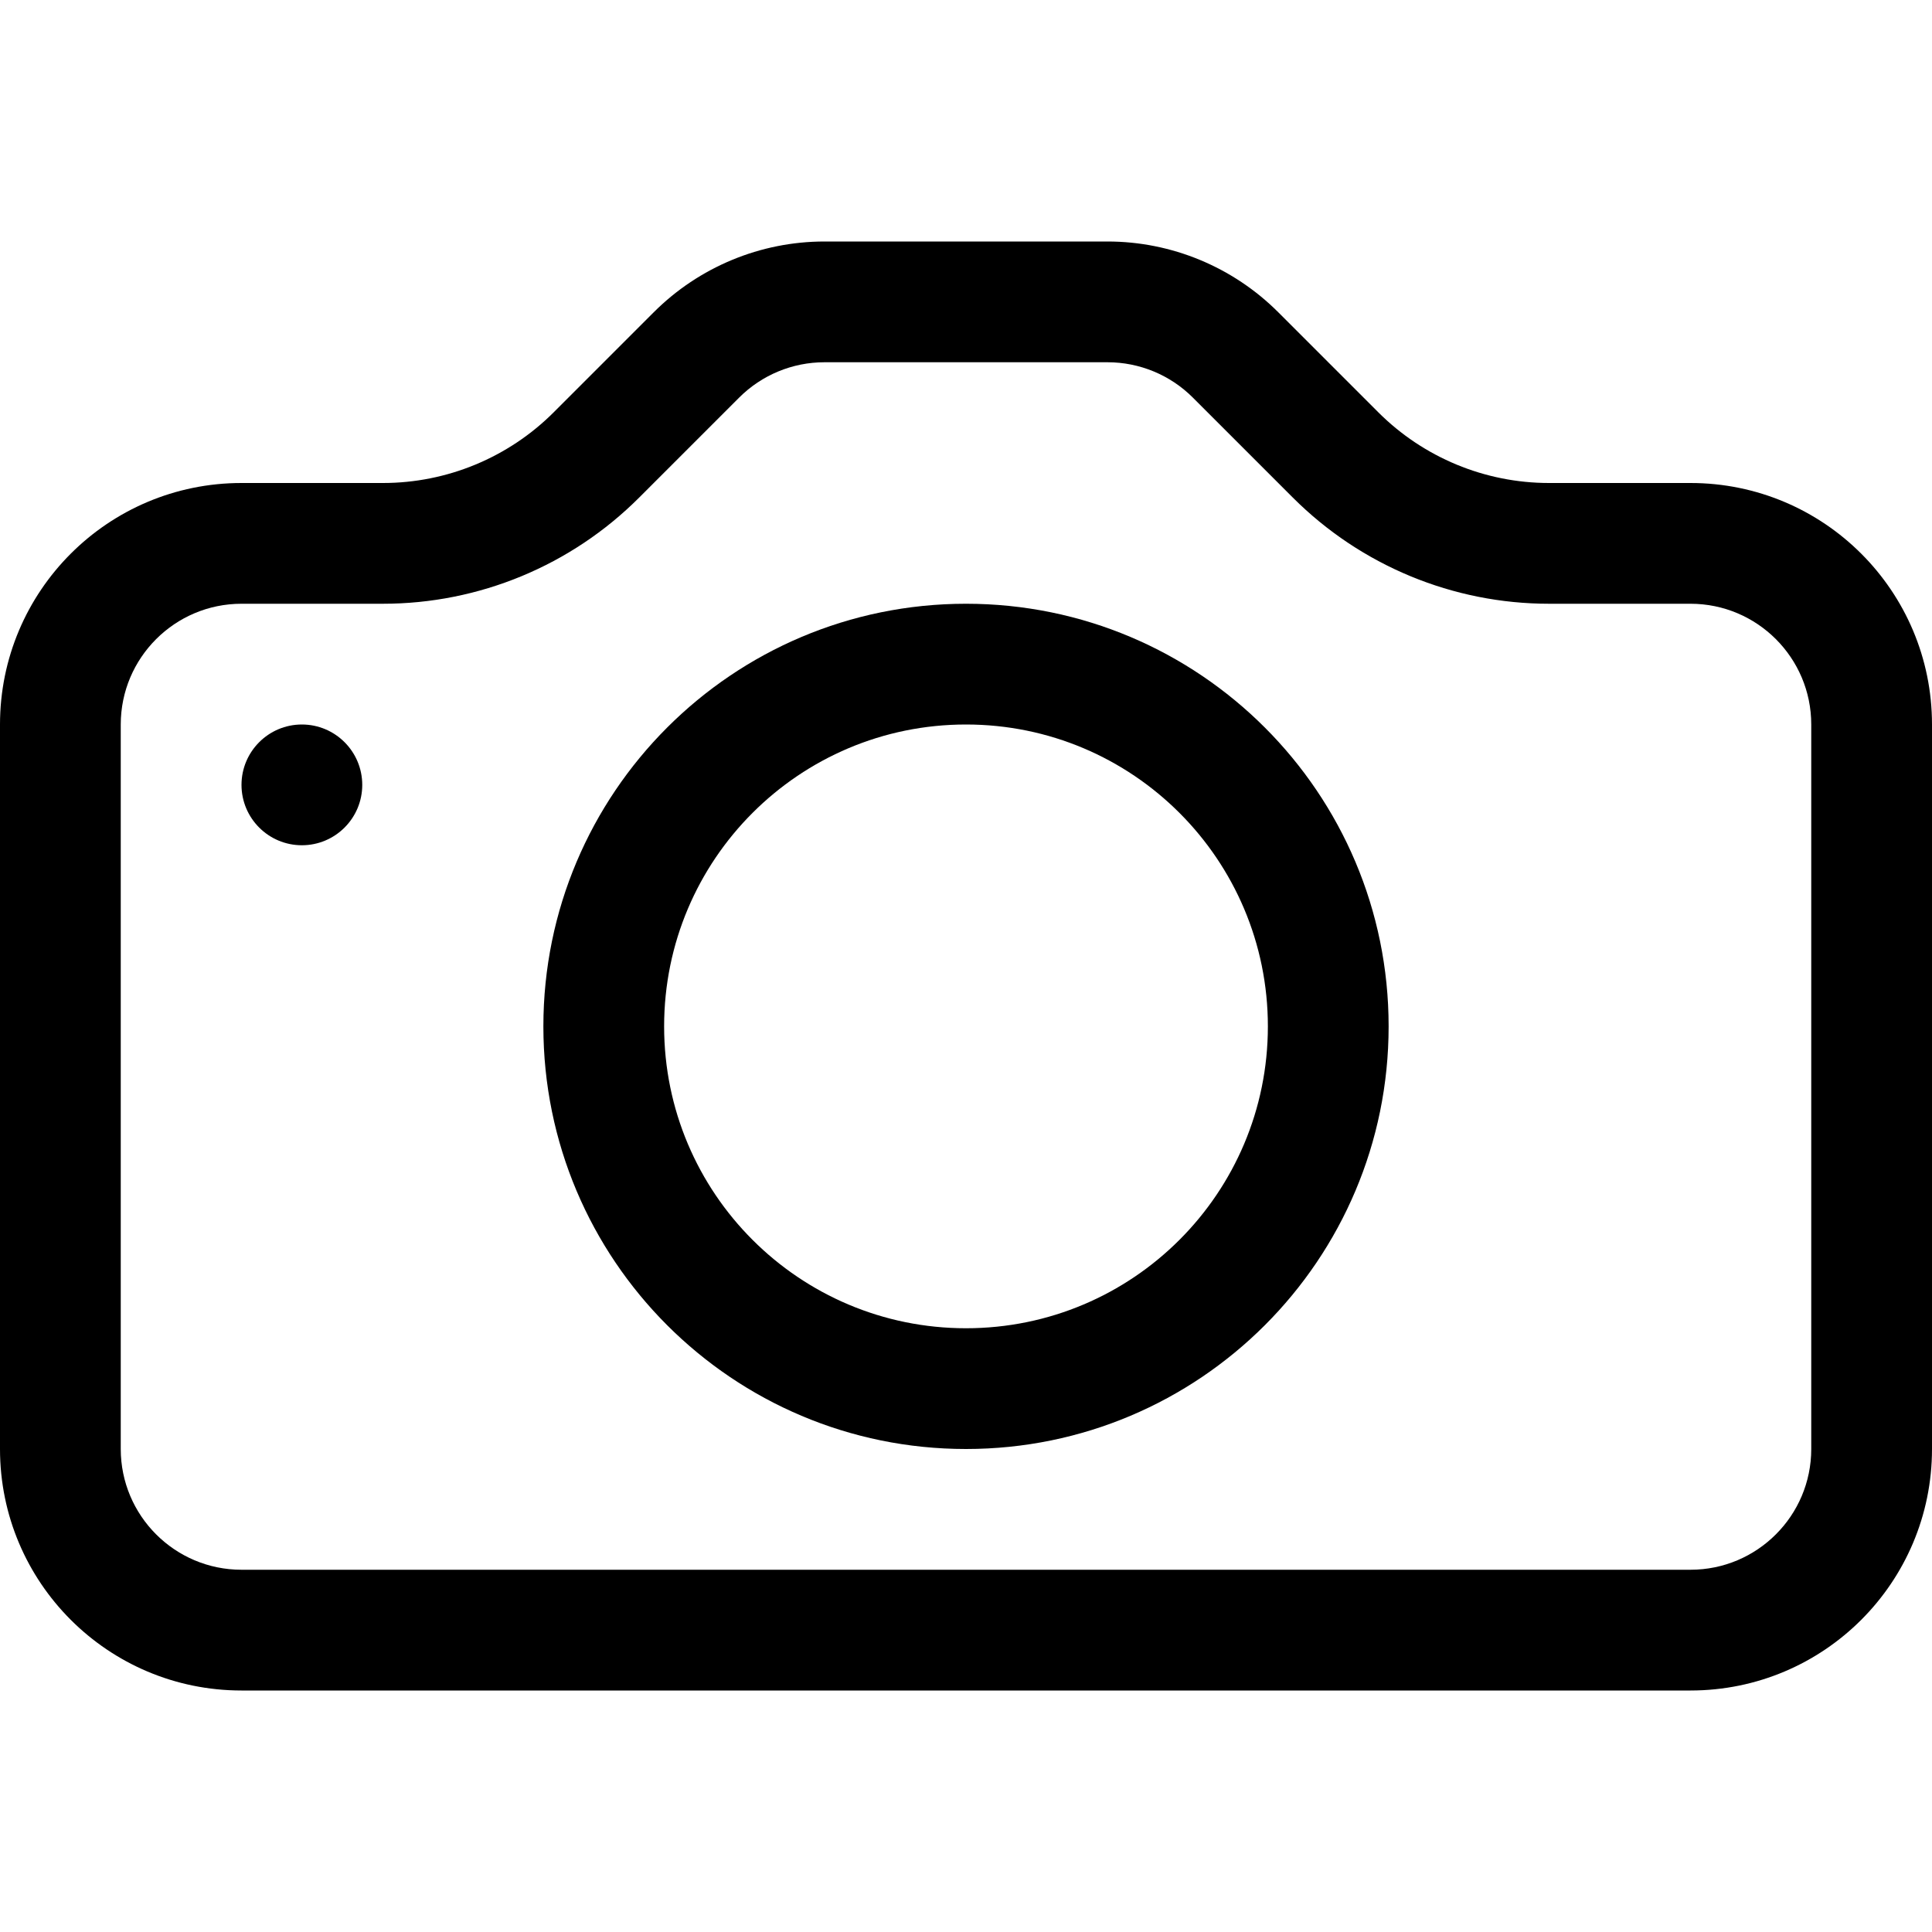
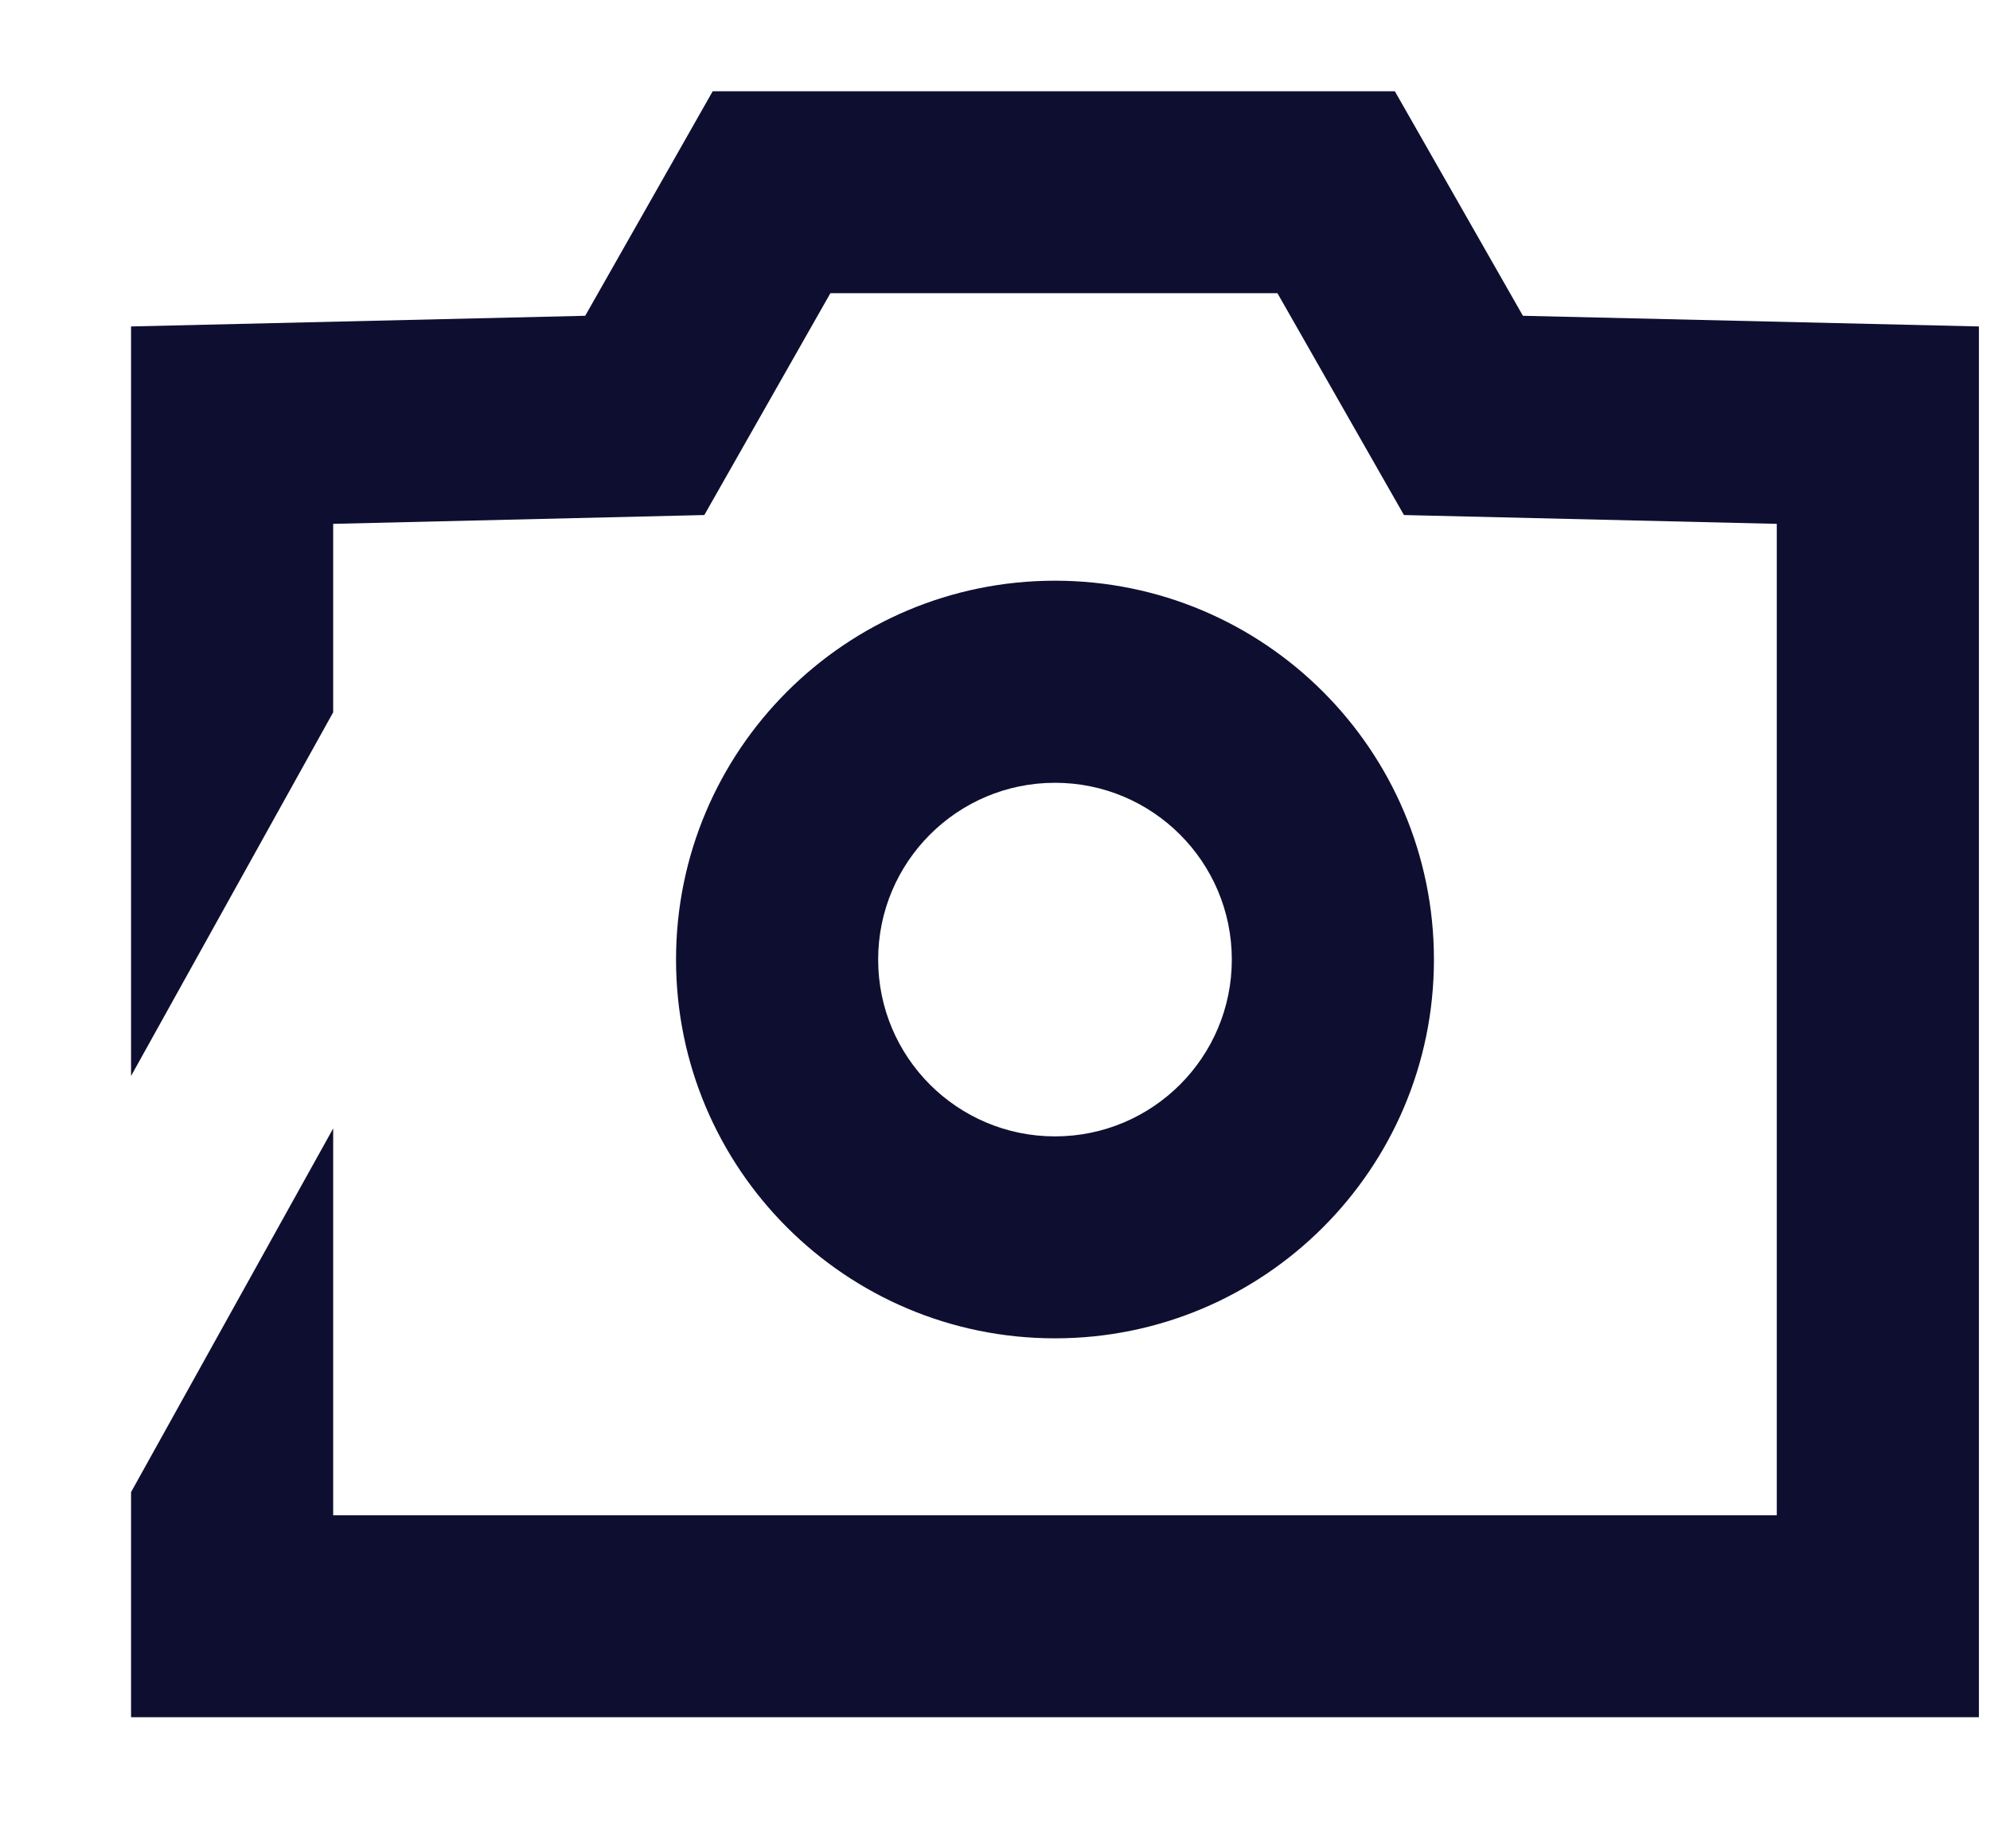
- <svg xmlns="http://www.w3.org/2000/svg" viewBox="0 0 16 16">
-   <path d="M15 12C15 12.552 14.552 13 14 13H2C1.448 13 1 12.552 1 12V6C1 5.448 1.448 5 2 5H3.172C3.967 5 4.73 4.684 5.293 4.121L6.121 3.293C6.309 3.105 6.563 3 6.828 3H9.172C9.437 3 9.691 3.105 9.879 3.293L10.707 4.121C11.27 4.684 12.033 5 12.828 5H14C14.552 5 15 5.448 15 6V12ZM2 4C0.895 4 0 4.895 0 6V12C0 13.105 0.895 14 2 14H14C15.105 14 16 13.105 16 12V6C16 4.895 15.105 4 14 4H12.828C12.298 4 11.789 3.789 11.414 3.414L10.586 2.586C10.211 2.211 9.702 2 9.172 2H6.828C6.298 2 5.789 2.211 5.414 2.586L4.586 3.414C4.211 3.789 3.702 4 3.172 4H2Z" />
-   <path d="M8 11C6.619 11 5.5 9.881 5.5 8.5C5.5 7.119 6.619 6 8 6C9.381 6 10.5 7.119 10.5 8.5C10.5 9.881 9.381 11 8 11ZM8 12C9.933 12 11.5 10.433 11.5 8.5C11.5 6.567 9.933 5 8 5C6.067 5 4.5 6.567 4.5 8.5C4.5 10.433 6.067 12 8 12Z" />
-   <path d="M3 6.5C3 6.776 2.776 7 2.5 7C2.224 7 2 6.776 2 6.5C2 6.224 2.224 6 2.5 6C2.776 6 3 6.224 3 6.5Z" />
+ <svg xmlns="http://www.w3.org/2000/svg" viewBox="0 0 14 13" fill="none">
+   <path fill-rule="evenodd" clip-rule="evenodd" d="M7.422 5.508C6.735 5.508 6.178 6.065 6.178 6.752C6.178 7.439 6.735 7.996 7.422 7.996C8.109 7.996 8.666 7.439 8.666 6.752C8.666 6.065 8.109 5.508 7.422 5.508ZM4.756 6.752C4.756 5.279 5.95 4.086 7.422 4.086C8.894 4.086 10.088 5.279 10.088 6.752C10.088 8.224 8.894 9.417 7.422 9.417C5.95 9.417 4.756 8.224 4.756 6.752Z" fill="#0E0F30" />
+   <path d="M5.014 0.642L4.117 2.222L0.922 2.297V7.571L2.344 5.012V3.686L4.955 3.624L5.842 2.063H8.987L9.877 3.624L12.5 3.686V10.662H2.344V7.94L0.922 10.499V12.083H13.922V2.297L10.714 2.222L9.813 0.642H5.014Z" fill="#0E0F30" />
</svg>
